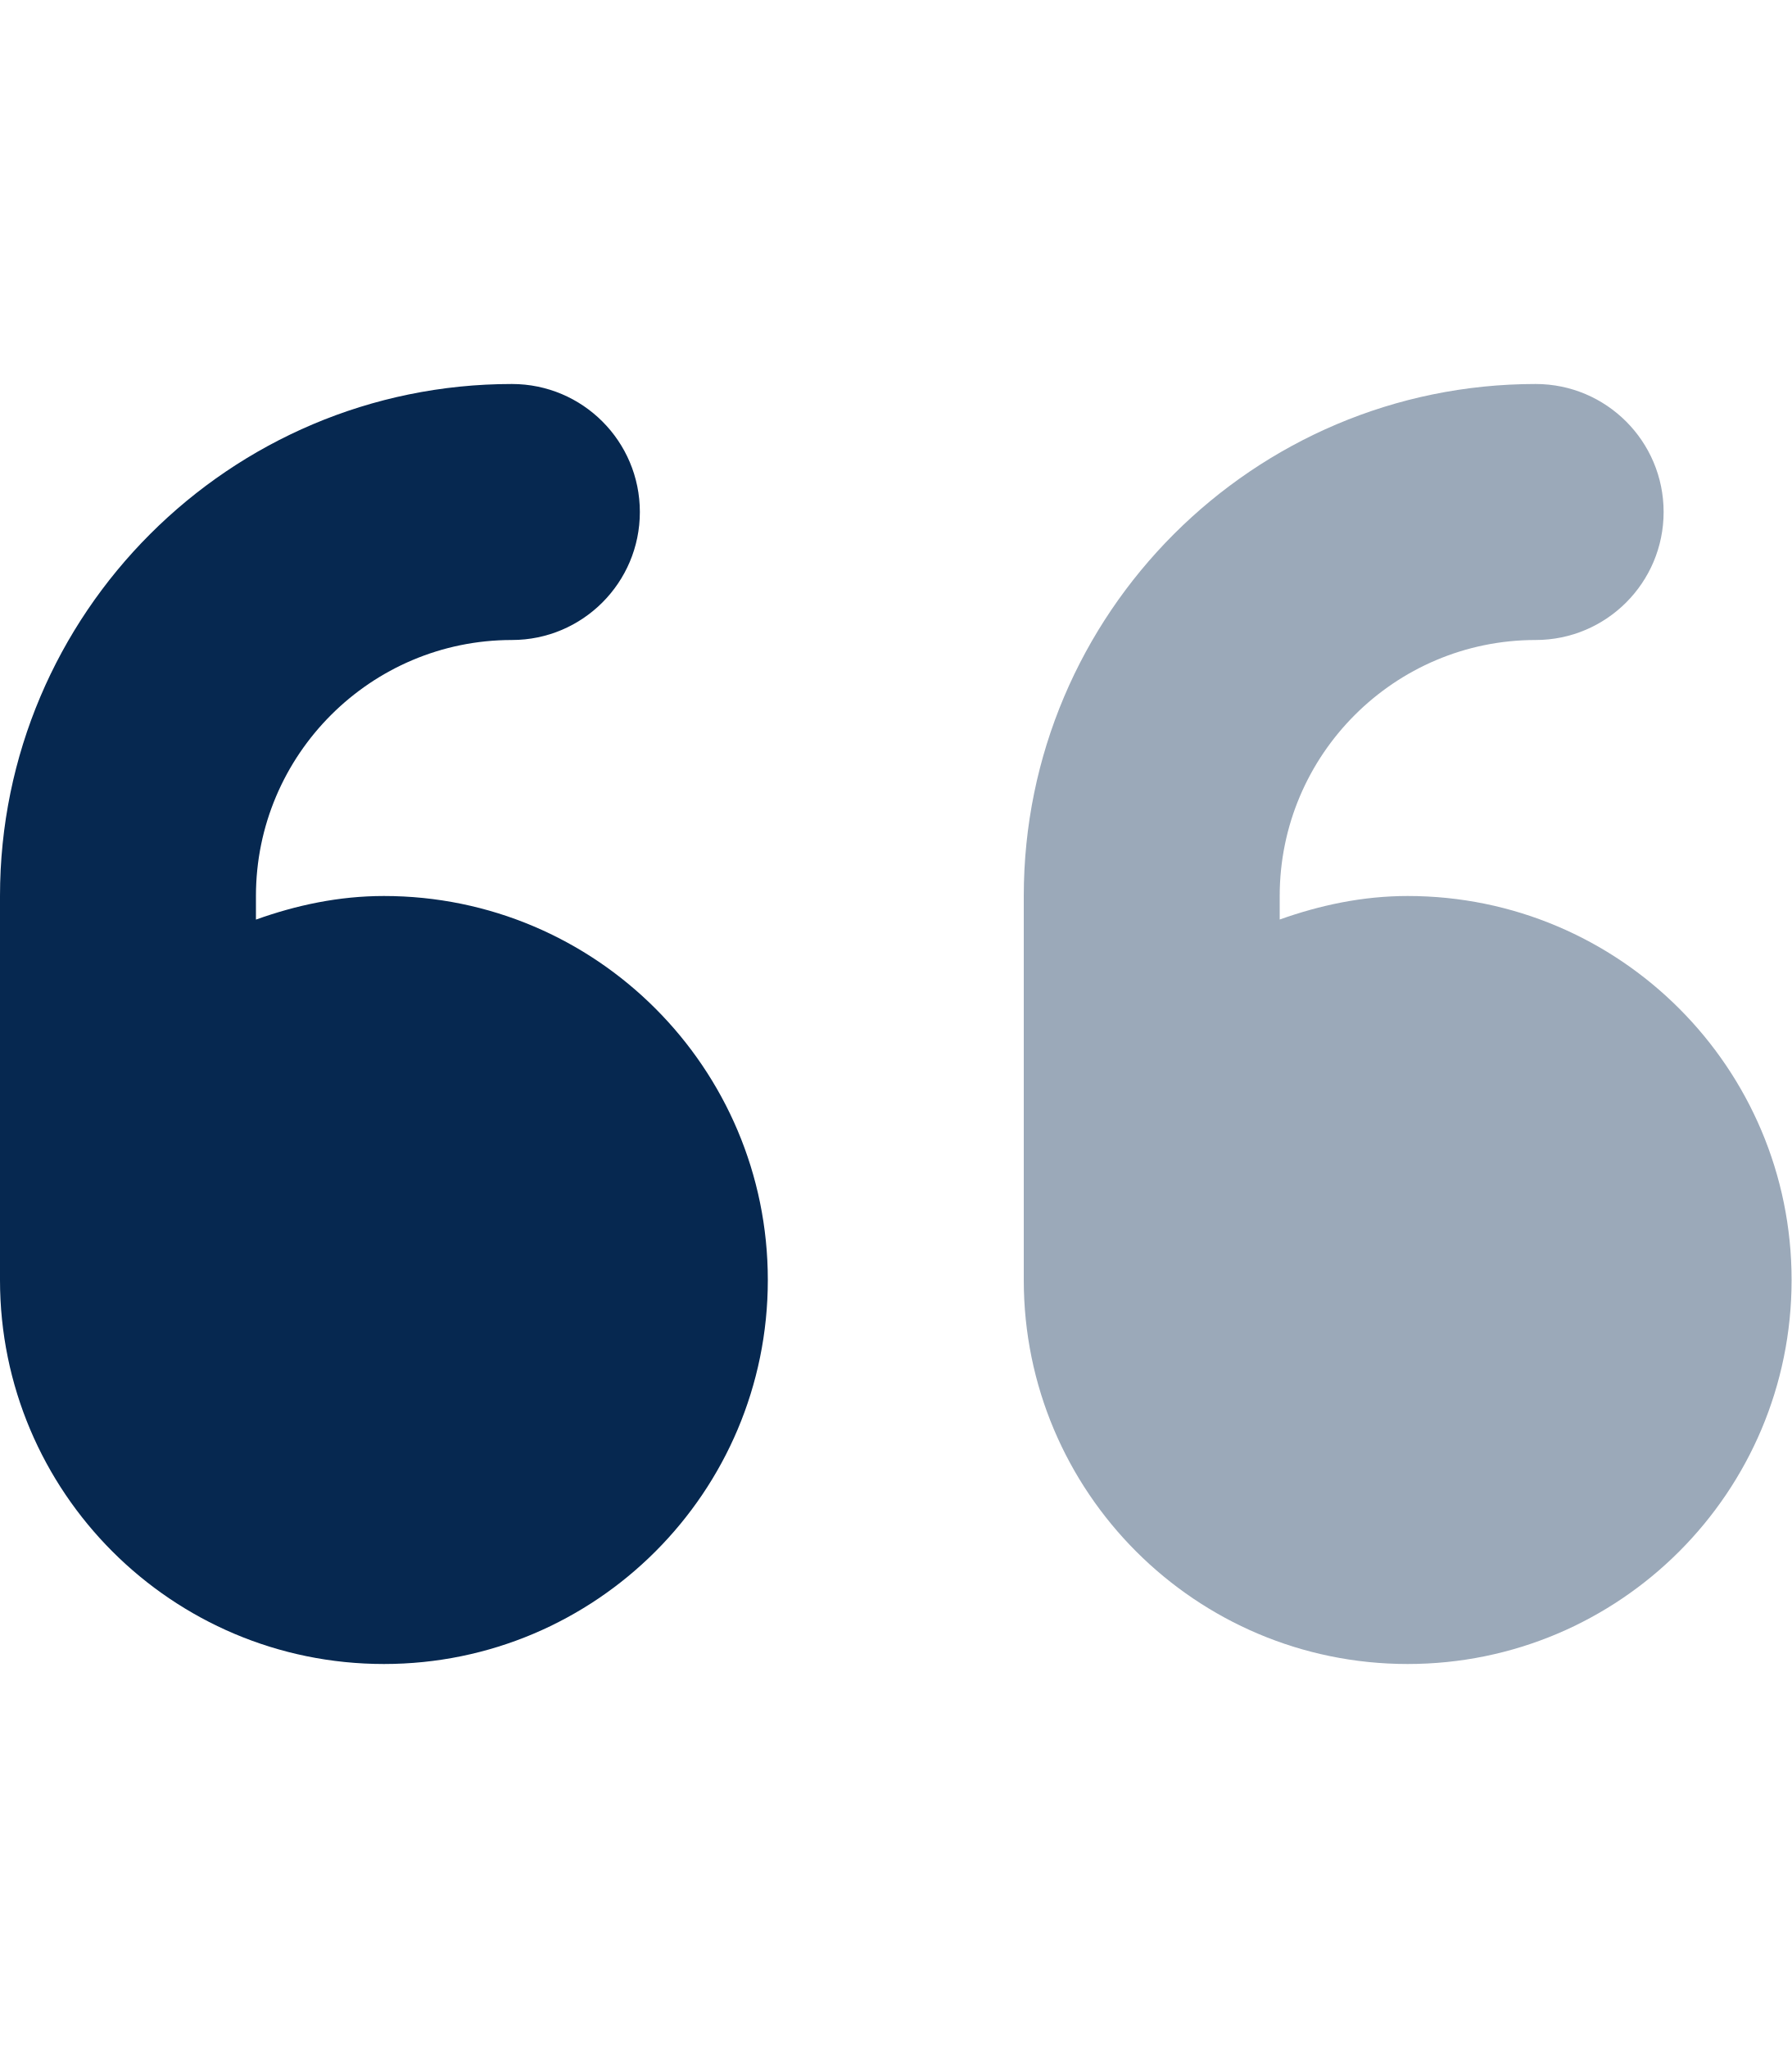
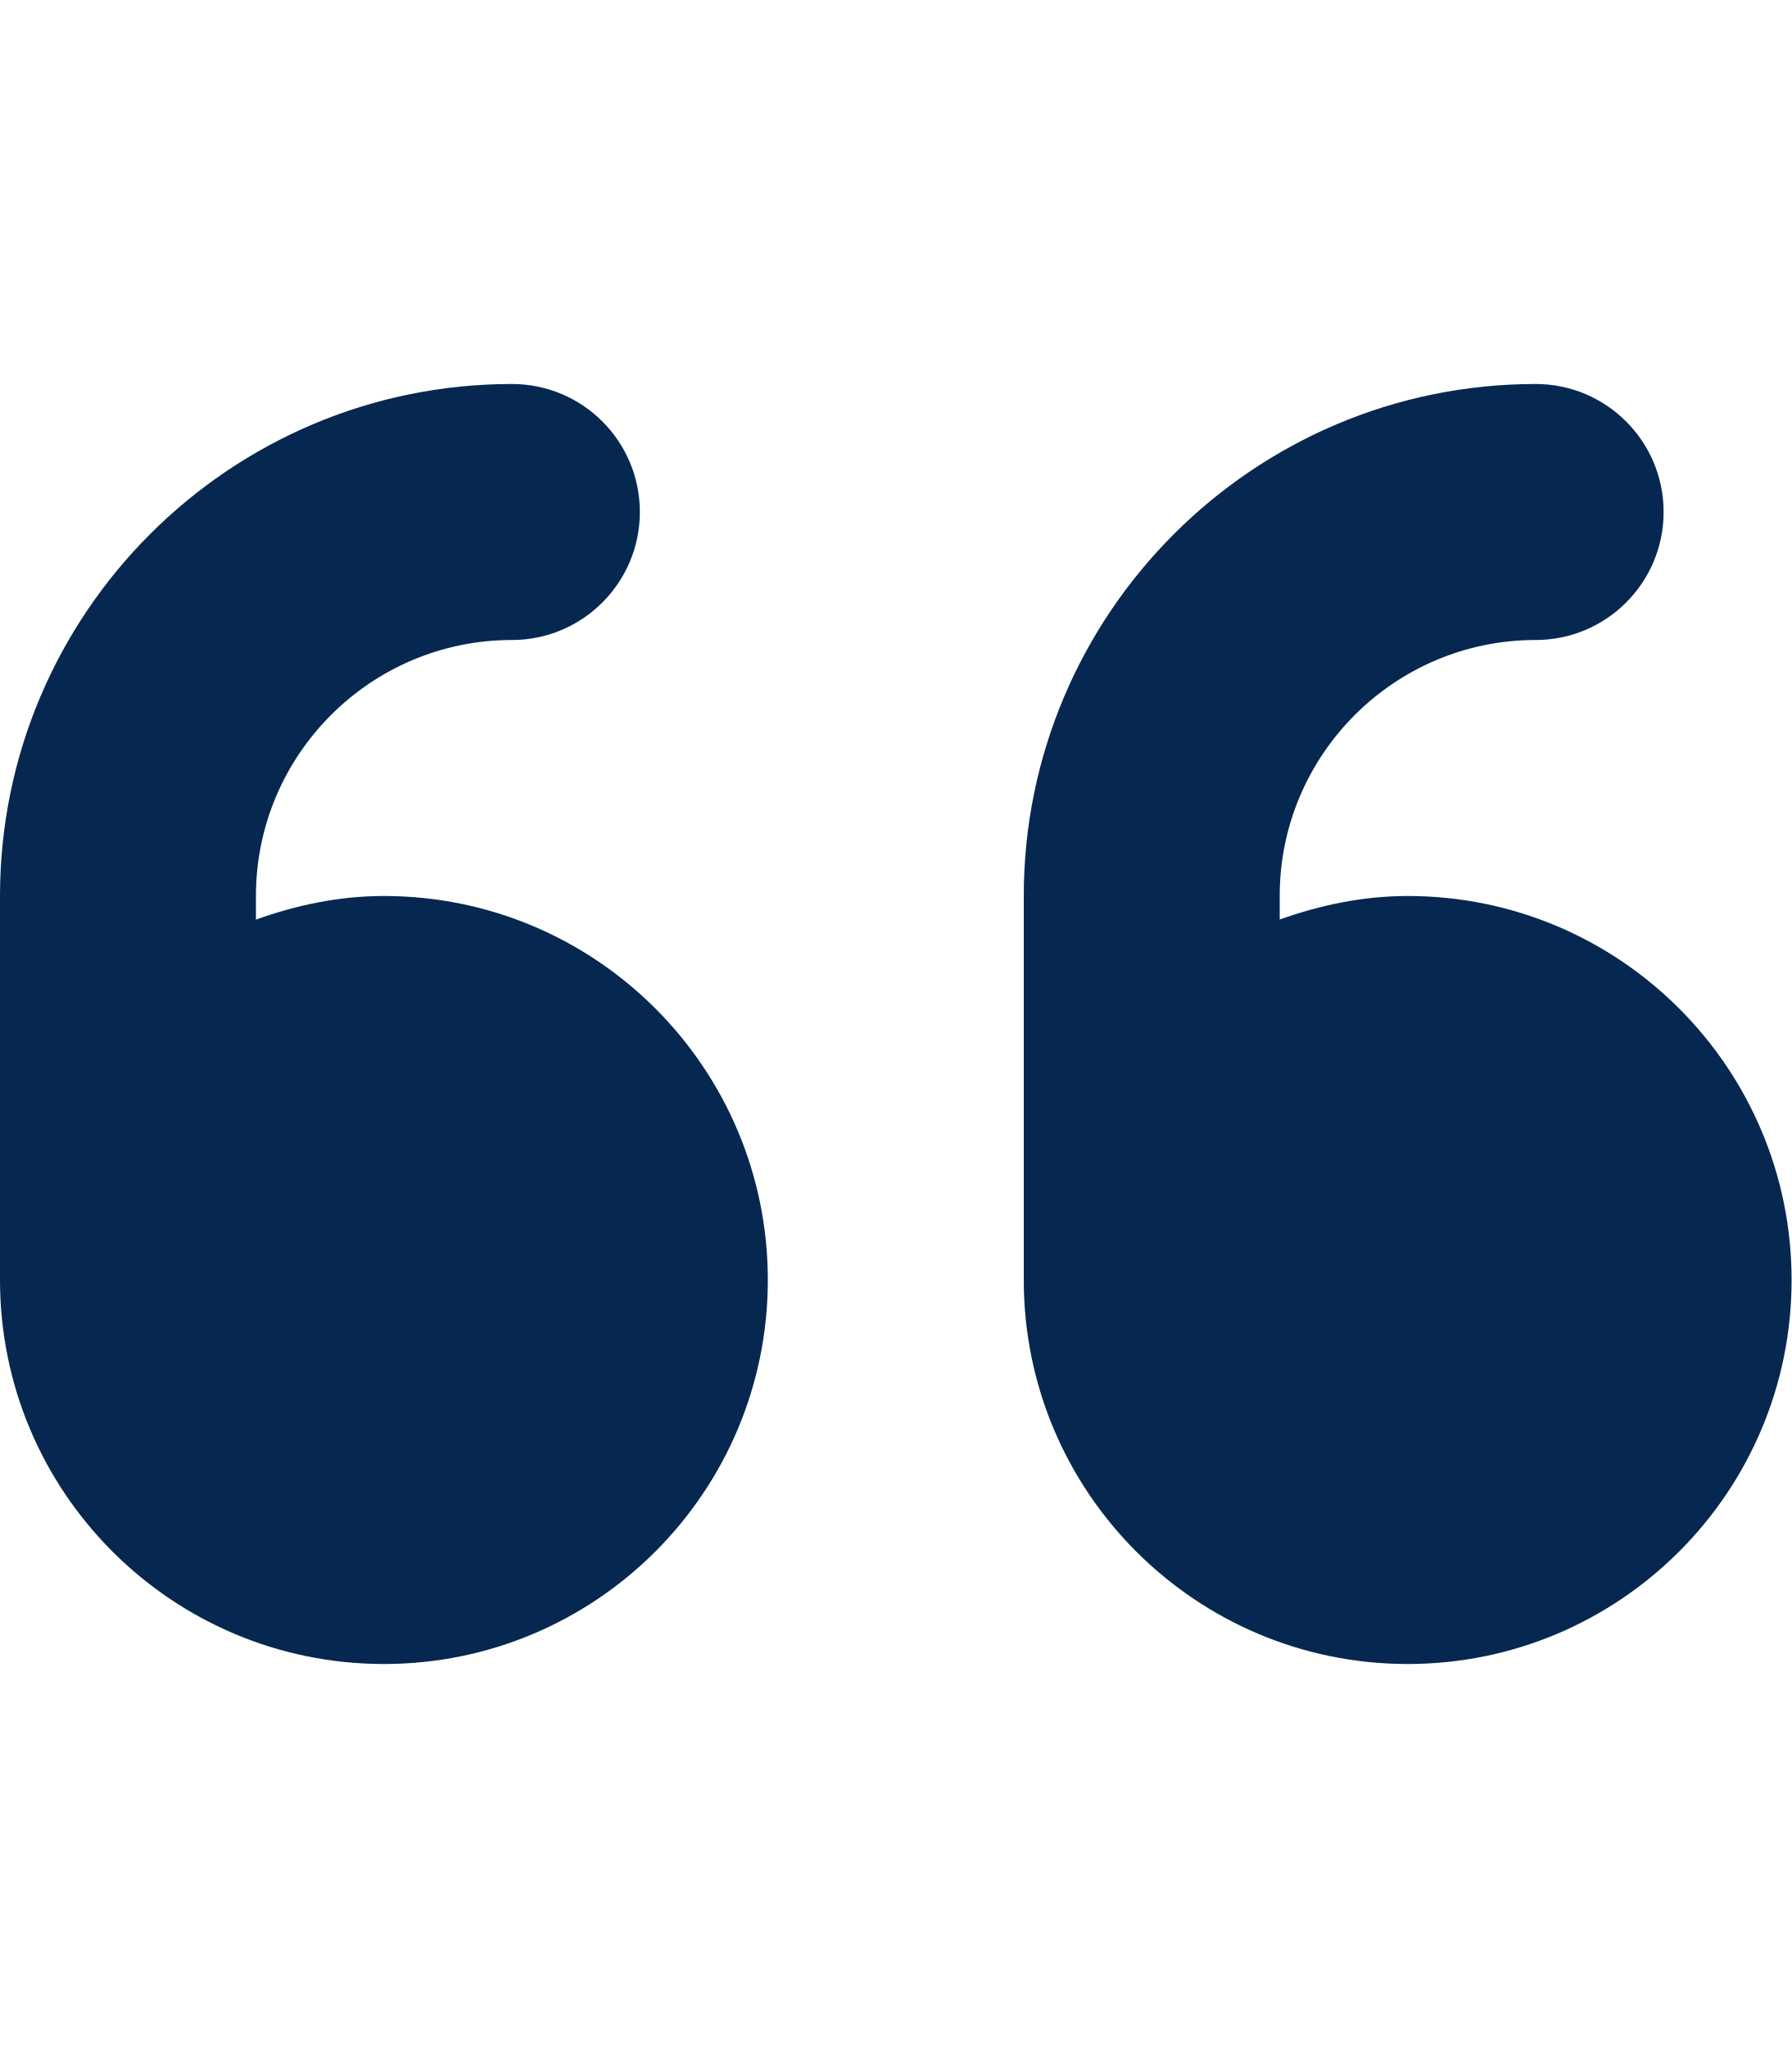
<svg xmlns="http://www.w3.org/2000/svg" viewBox="0 0 448 512">
  <defs>
-     <style>.fa-secondary{opacity:.4;fill:#50EC2}path{fill:#062850}
-  </style>
+     <style>.fa-secondary{fill:#50EC2}path{fill:#062850} </style>
  </defs>
  <path class="fa-primary" d="M96 224C84.72 224 74.05 226.3 64 229.9V224c0-35.3 28.7-64 64-64c17.67 0 32-14.33 32-32S145.7 96 128 96C57.42 96 0 153.4 0 224v96c0 53.02 42.98 96 96 96s96-42.98 96-96S149 224 96 224z" />
  <path class="fa-secondary" d="M352 224c-11.28 0-21.95 2.305-32 5.879V224c0-35.3 28.7-64 64-64c17.67 0 32-14.33 32-32s-14.33-32-32-32c-70.58 0-128 57.42-128 128v96c0 53.02 42.98 96 96 96s96-42.98 96-96S405 224 352 224z" />
</svg>
